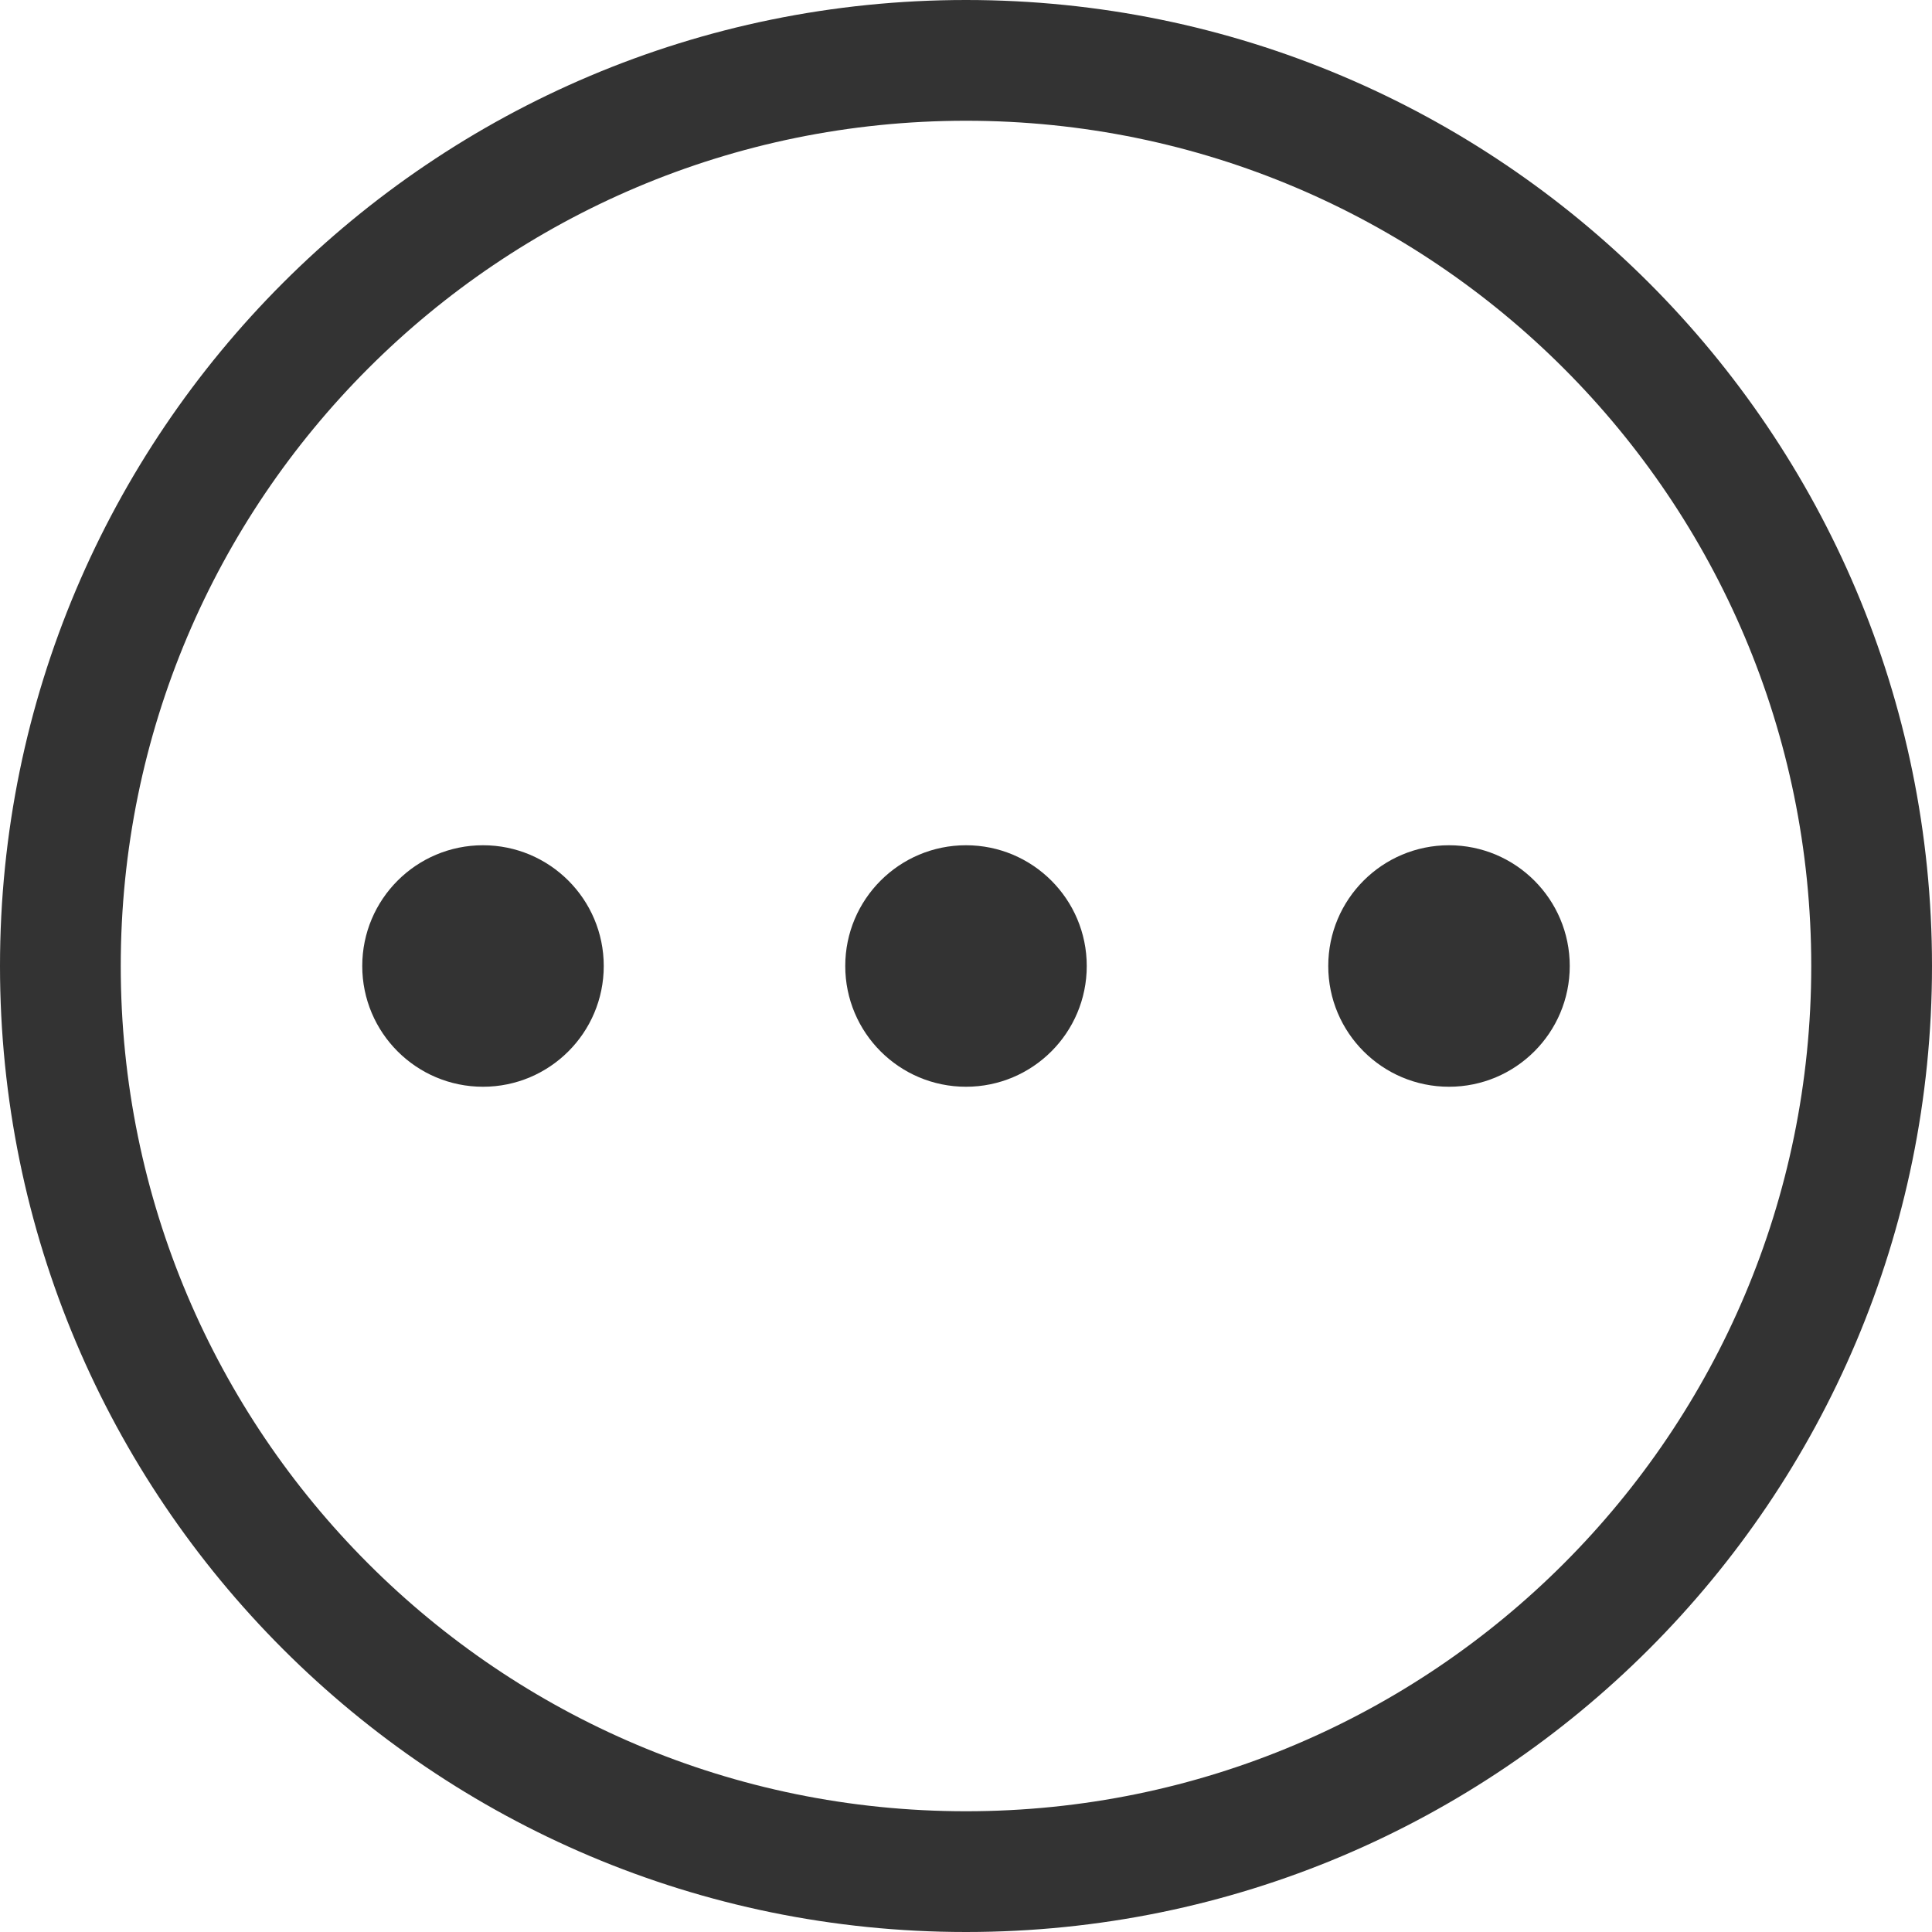
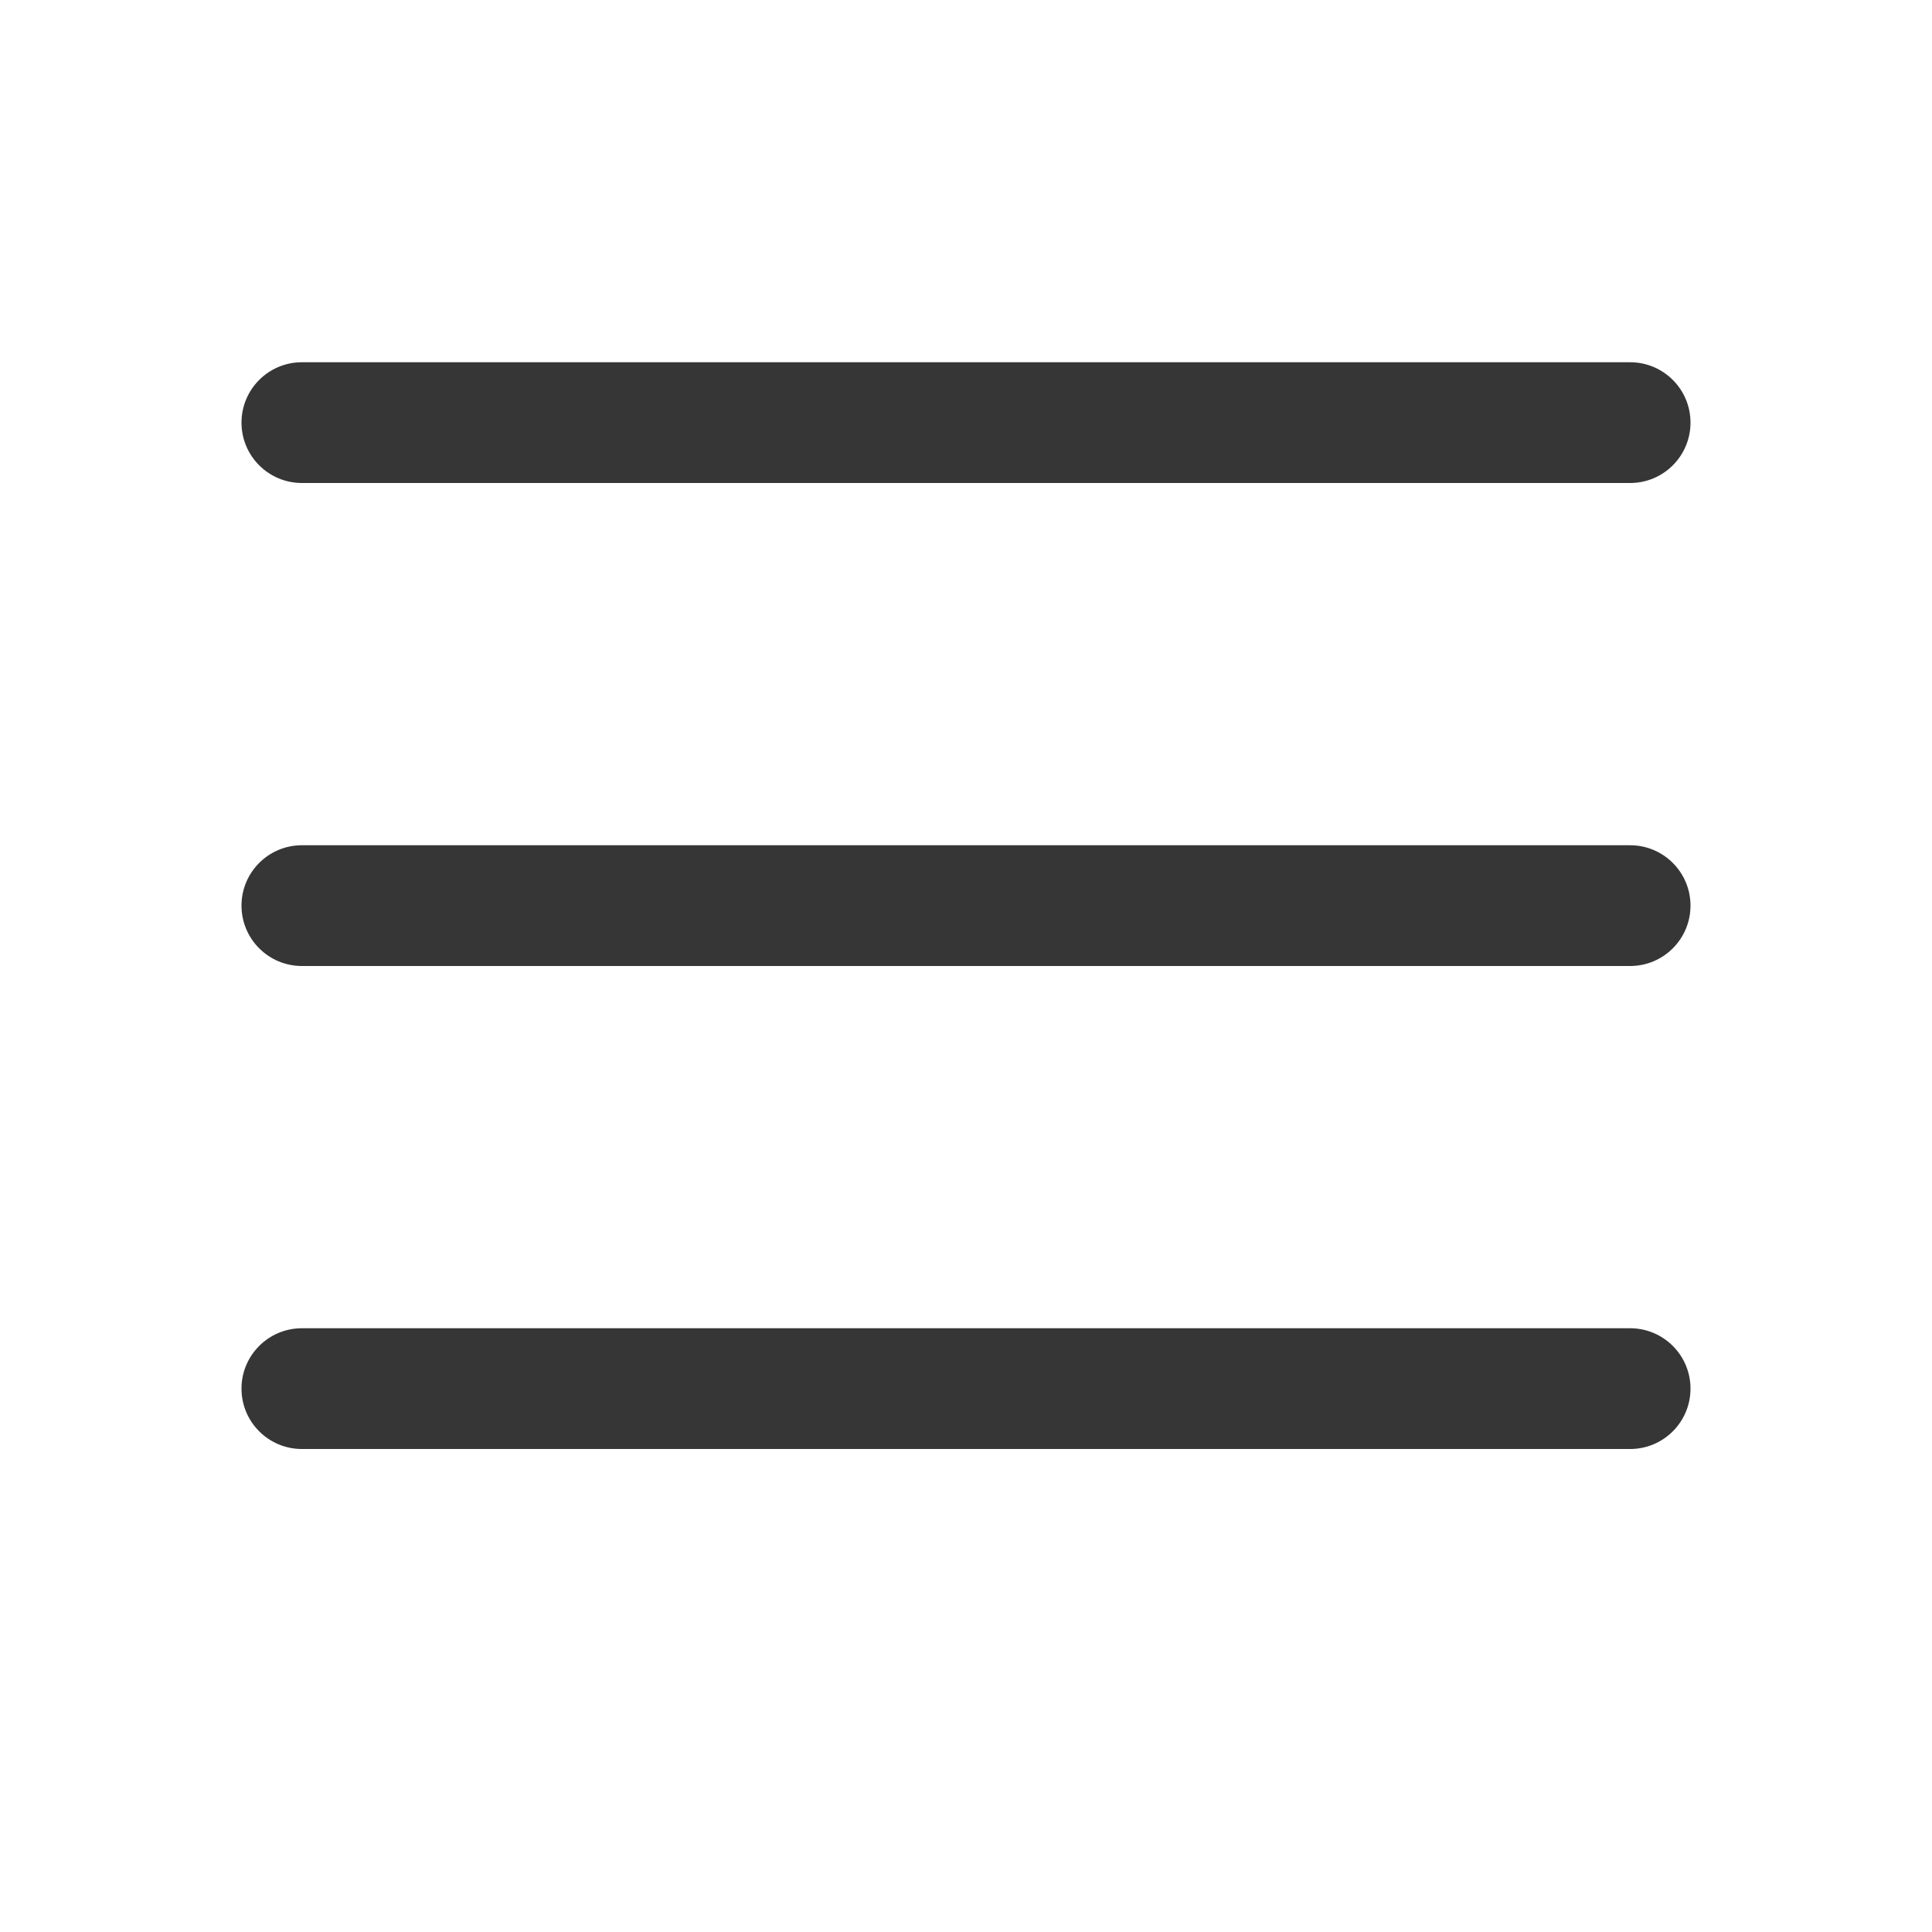
<svg xmlns="http://www.w3.org/2000/svg" width="16" height="16" version="1.1">
-   <g class="ColorScheme-Text" color="#363636" fill="#333">
-     <path d="m8 0a8 8 0 0 0-8 8 8 8 0 0 0 8 8 8 8 0 0 0 8-8 8 8 0 0 0-8-8zm0 1a7 7 0 0 1 7 7 7 7 0 0 1-7 7 7 7 0 0 1-7-7 7 7 0 0 1 7-7z" />
-     <circle cx="4" cy="8" r="1" />
-     <circle cx="8" cy="8" r="1" />
-     <circle cx="12" cy="8" r="1" />
-   </g>
+   <rect x="2" y="3" width="12" height="1" rx=".5" ry=".5" fill="#363636" stroke-linecap="round" stroke-linejoin="round" stroke-width="2" style="paint-order:stroke fill markers" />
+   <rect x="2" y="7" width="12" height="1" rx=".5" ry=".5" fill="#363636" stroke-linecap="round" stroke-linejoin="round" stroke-width="2" style="paint-order:stroke fill markers" />
+   <rect x="2" y="11" width="12" height="1" rx=".5" ry=".5" fill="#363636" stroke-linecap="round" stroke-linejoin="round" stroke-width="2" style="paint-order:stroke fill markers" />
</svg>
